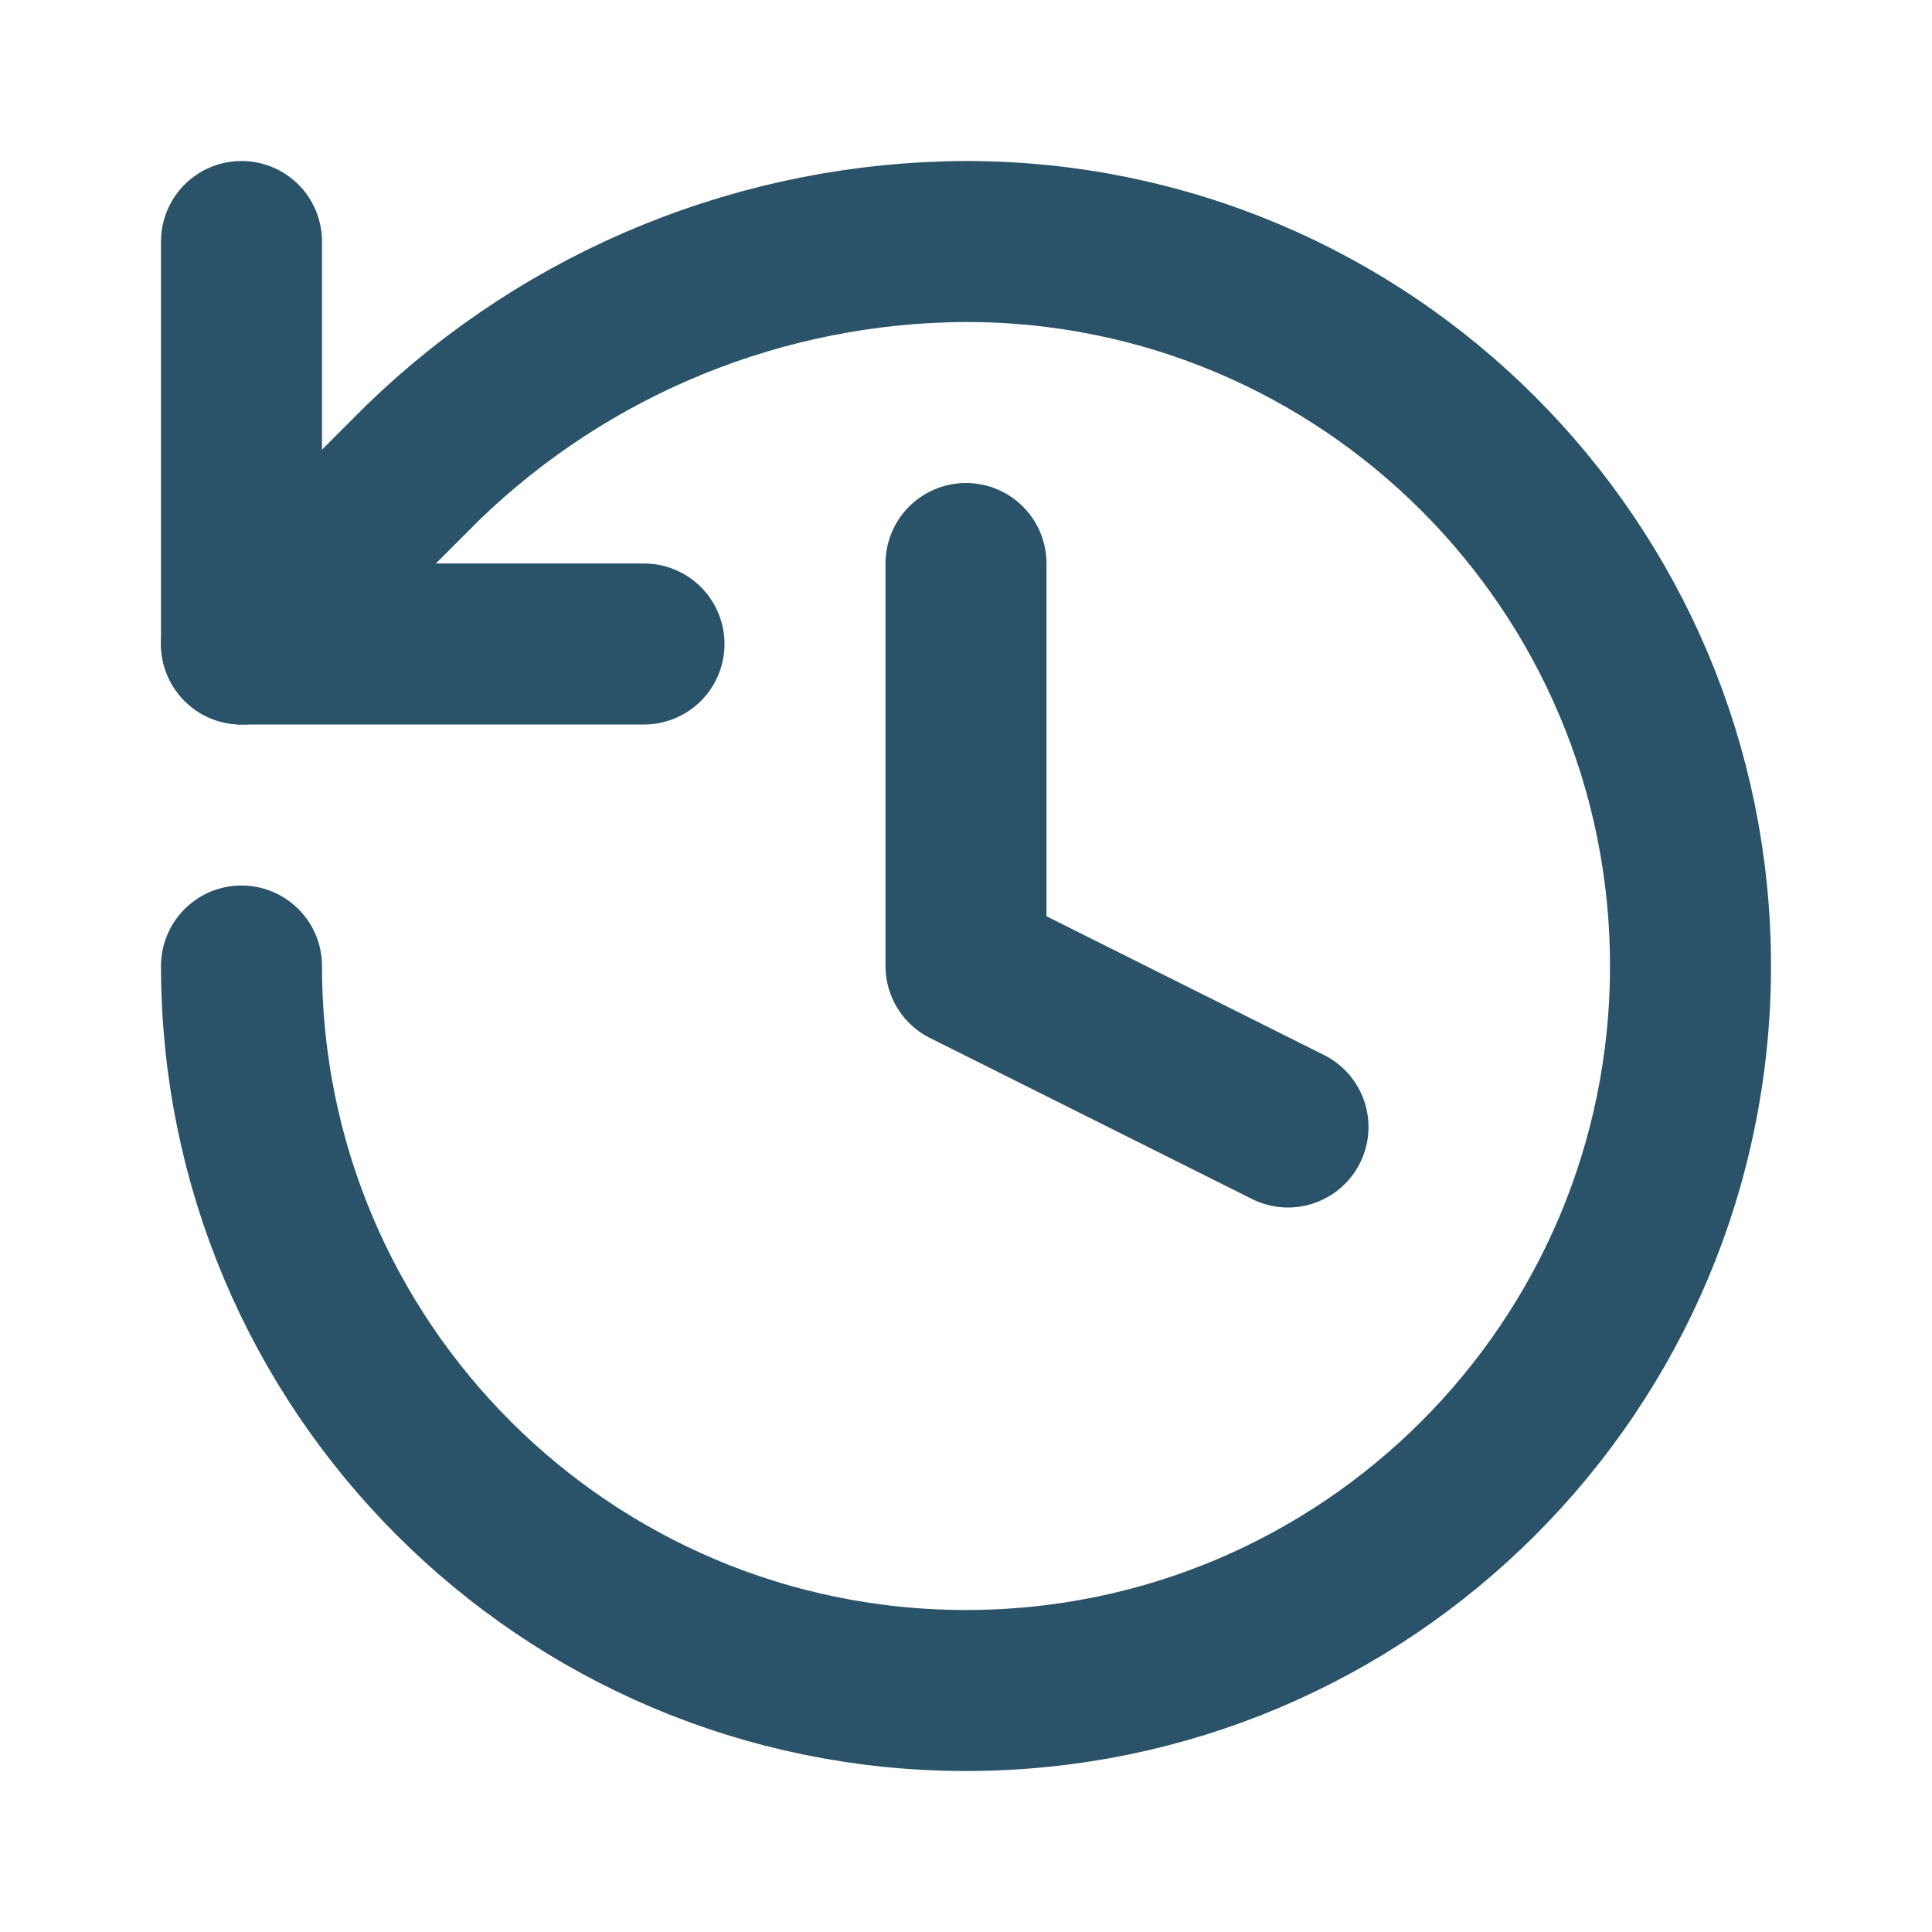
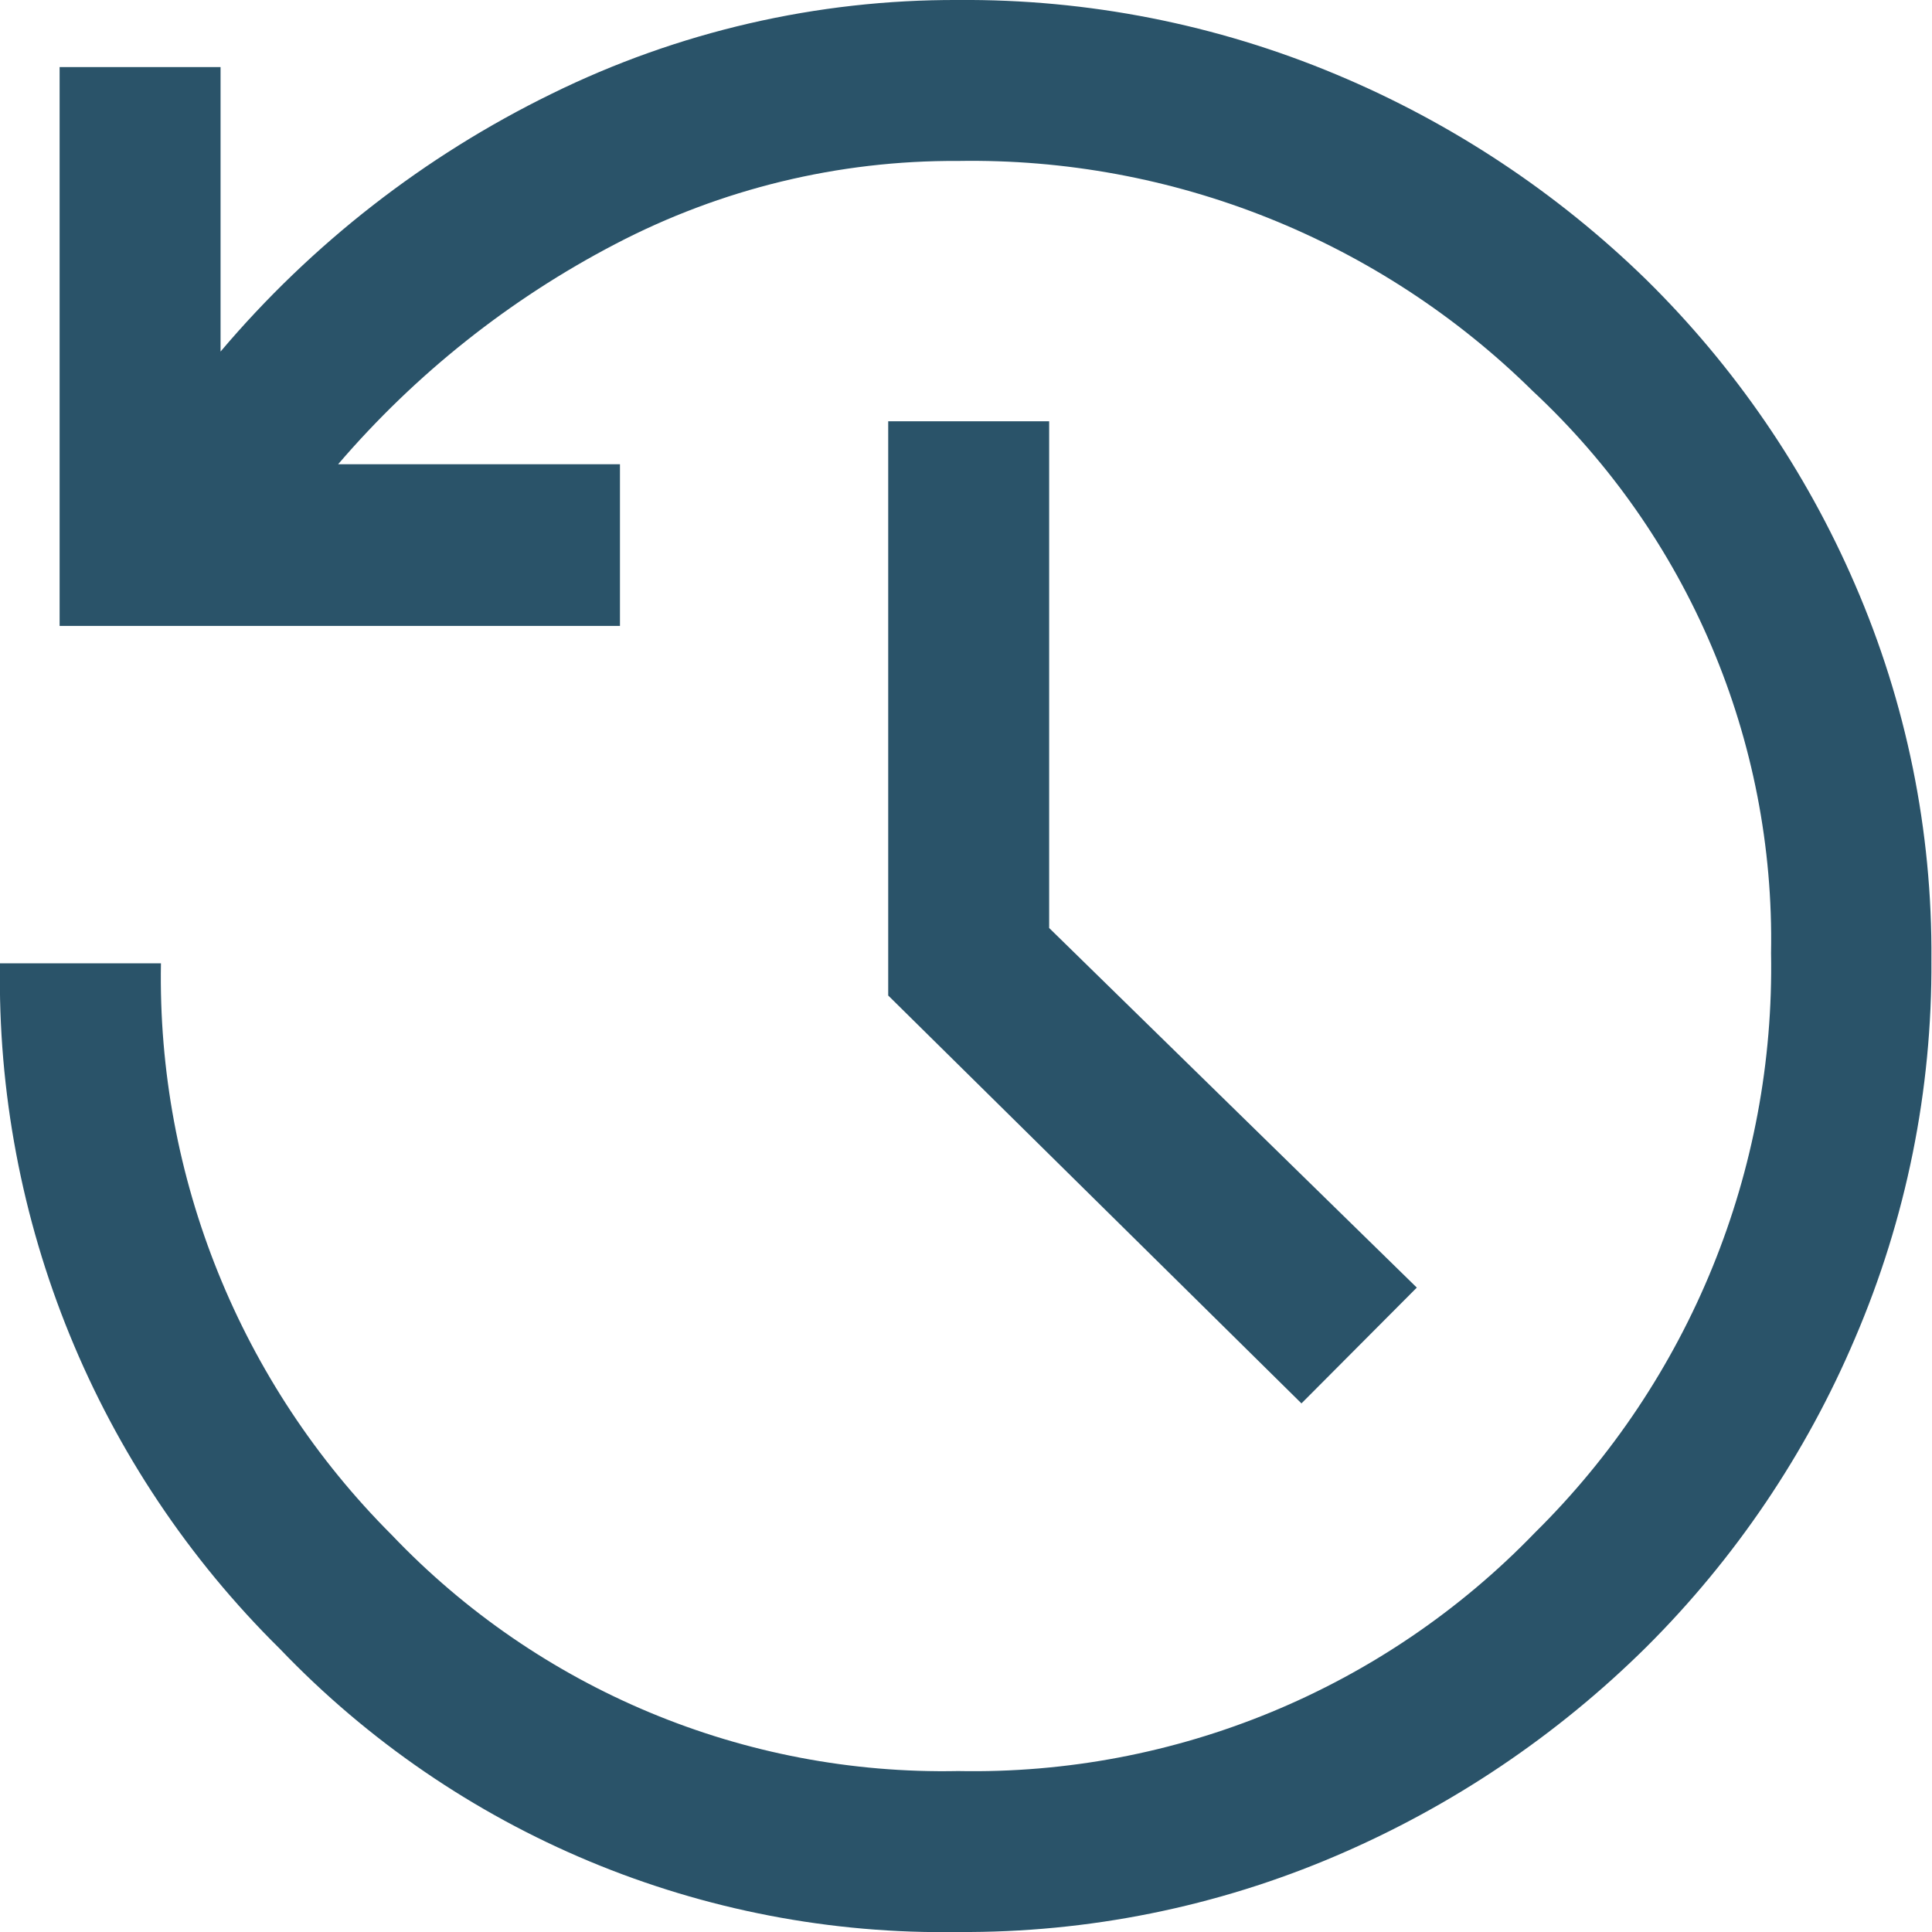
- <svg xmlns="http://www.w3.org/2000/svg" width="13" height="13" viewBox="0 0 24 24" fill="none" stroke="#2a5369" stroke-width="2" stroke-linecap="round" stroke-linejoin="round">
-   <path d="M3 12a9 9 0 1 0 9-9 9.75 9.75 0 0 0-6.74 2.74L3 8" />
-   <path d="M3 3v5h5" />
-   <path d="M12 7v5l4 2" />
+ <svg xmlns="http://www.w3.org/2000/svg" width="12.964" height="12.964" viewBox="0 0 12.964 12.964">
+   <path id="history_FILL0_wght400_GRAD0_opsz48" d="M14.733,15.417,11.96,12.68V8.827h1.08v3.4l2.467,2.413Zm-2.3,3.547a6.156,6.156,0,0,1-4.555-1.9A6.312,6.312,0,0,1,6,12.464H7.08A5.286,5.286,0,0,0,8.629,16.3a5.106,5.106,0,0,0,3.8,1.584,5.236,5.236,0,0,0,3.871-1.6,5.326,5.326,0,0,0,1.584-3.889,5.028,5.028,0,0,0-1.6-3.772A5.363,5.363,0,0,0,12.428,7.08a4.9,4.9,0,0,0-2.3.558A6.261,6.261,0,0,0,8.269,9.115h1.891V10.2H6.4V6.45h1.08V8.359A6.852,6.852,0,0,1,9.7,6.63,6.125,6.125,0,0,1,12.428,6a6.433,6.433,0,0,1,2.539.5,6.653,6.653,0,0,1,2.08,1.377,6.466,6.466,0,0,1,1.4,2.044,6.208,6.208,0,0,1,.513,2.521,6.335,6.335,0,0,1-.513,2.539,6.517,6.517,0,0,1-1.4,2.071,6.7,6.7,0,0,1-2.08,1.4A6.335,6.335,0,0,1,12.428,18.964Z" transform="translate(-6 -6)" fill="#2a5369" />
</svg>
